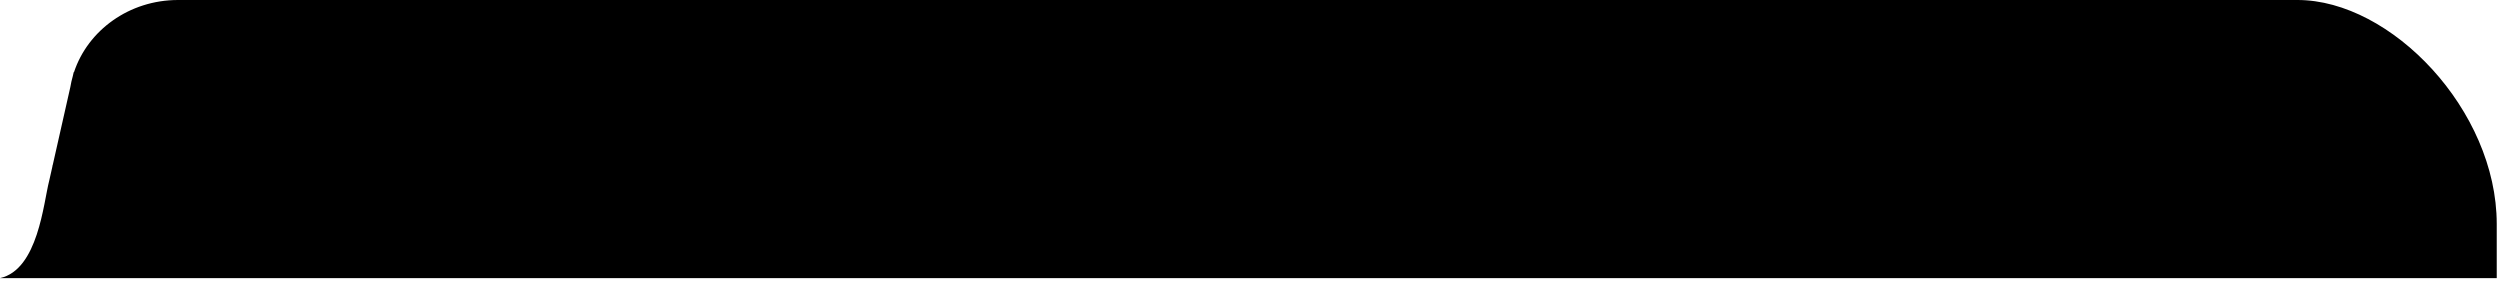
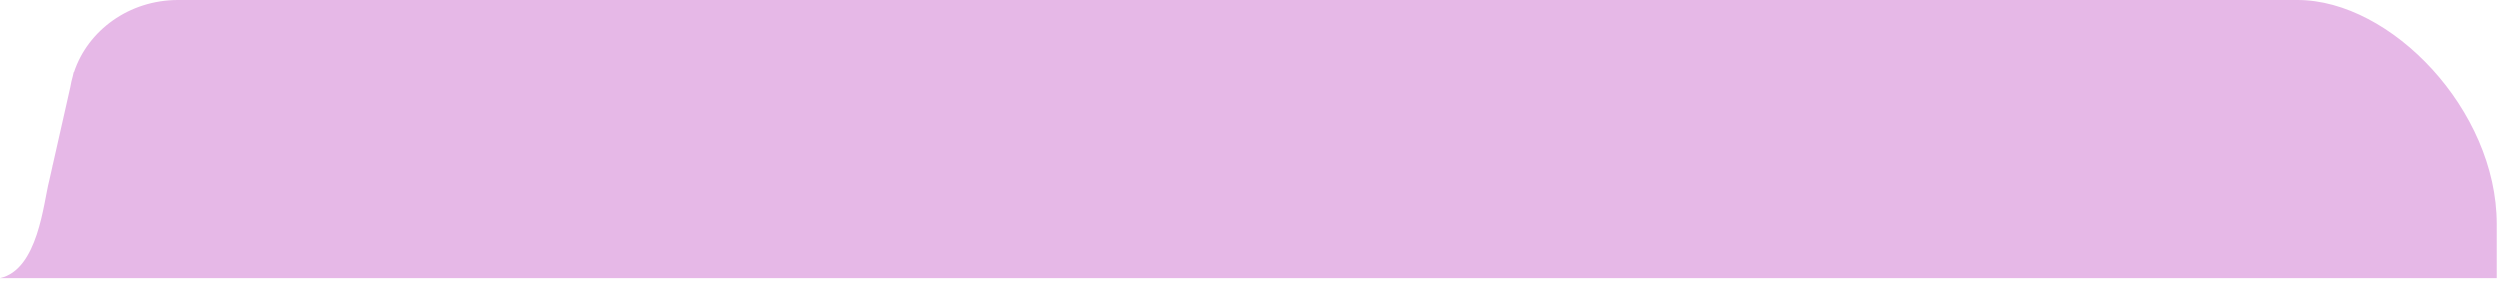
<svg xmlns="http://www.w3.org/2000/svg" width="265" height="30" viewBox="0 0 265 30" fill="none">
-   <path d="M18.872 0H243.536C253.462 0 264.654 11.678 264.654 23.738V29.48H0C4.044 28.583 4.604 21.501 5.216 19.154L5.544 17.699C5.571 17.551 5.584 17.47 5.584 17.47L5.589 17.497L7.454 9.235C7.52 8.836 7.609 8.444 7.719 8.06L7.814 7.643L7.845 7.648C9.315 3.216 13.696 0 18.872 0Z" fill="currentColor" />
+   <path d="M18.872 0H243.536C253.462 0 264.654 11.678 264.654 23.738V29.48H0C4.044 28.583 4.604 21.501 5.216 19.154L5.544 17.699C5.571 17.551 5.584 17.47 5.584 17.47L5.589 17.497L7.454 9.235C7.52 8.836 7.609 8.444 7.719 8.06L7.814 7.643L7.845 7.648C9.315 3.216 13.696 0 18.872 0Z" fill="#E6B8E7" />
</svg>
